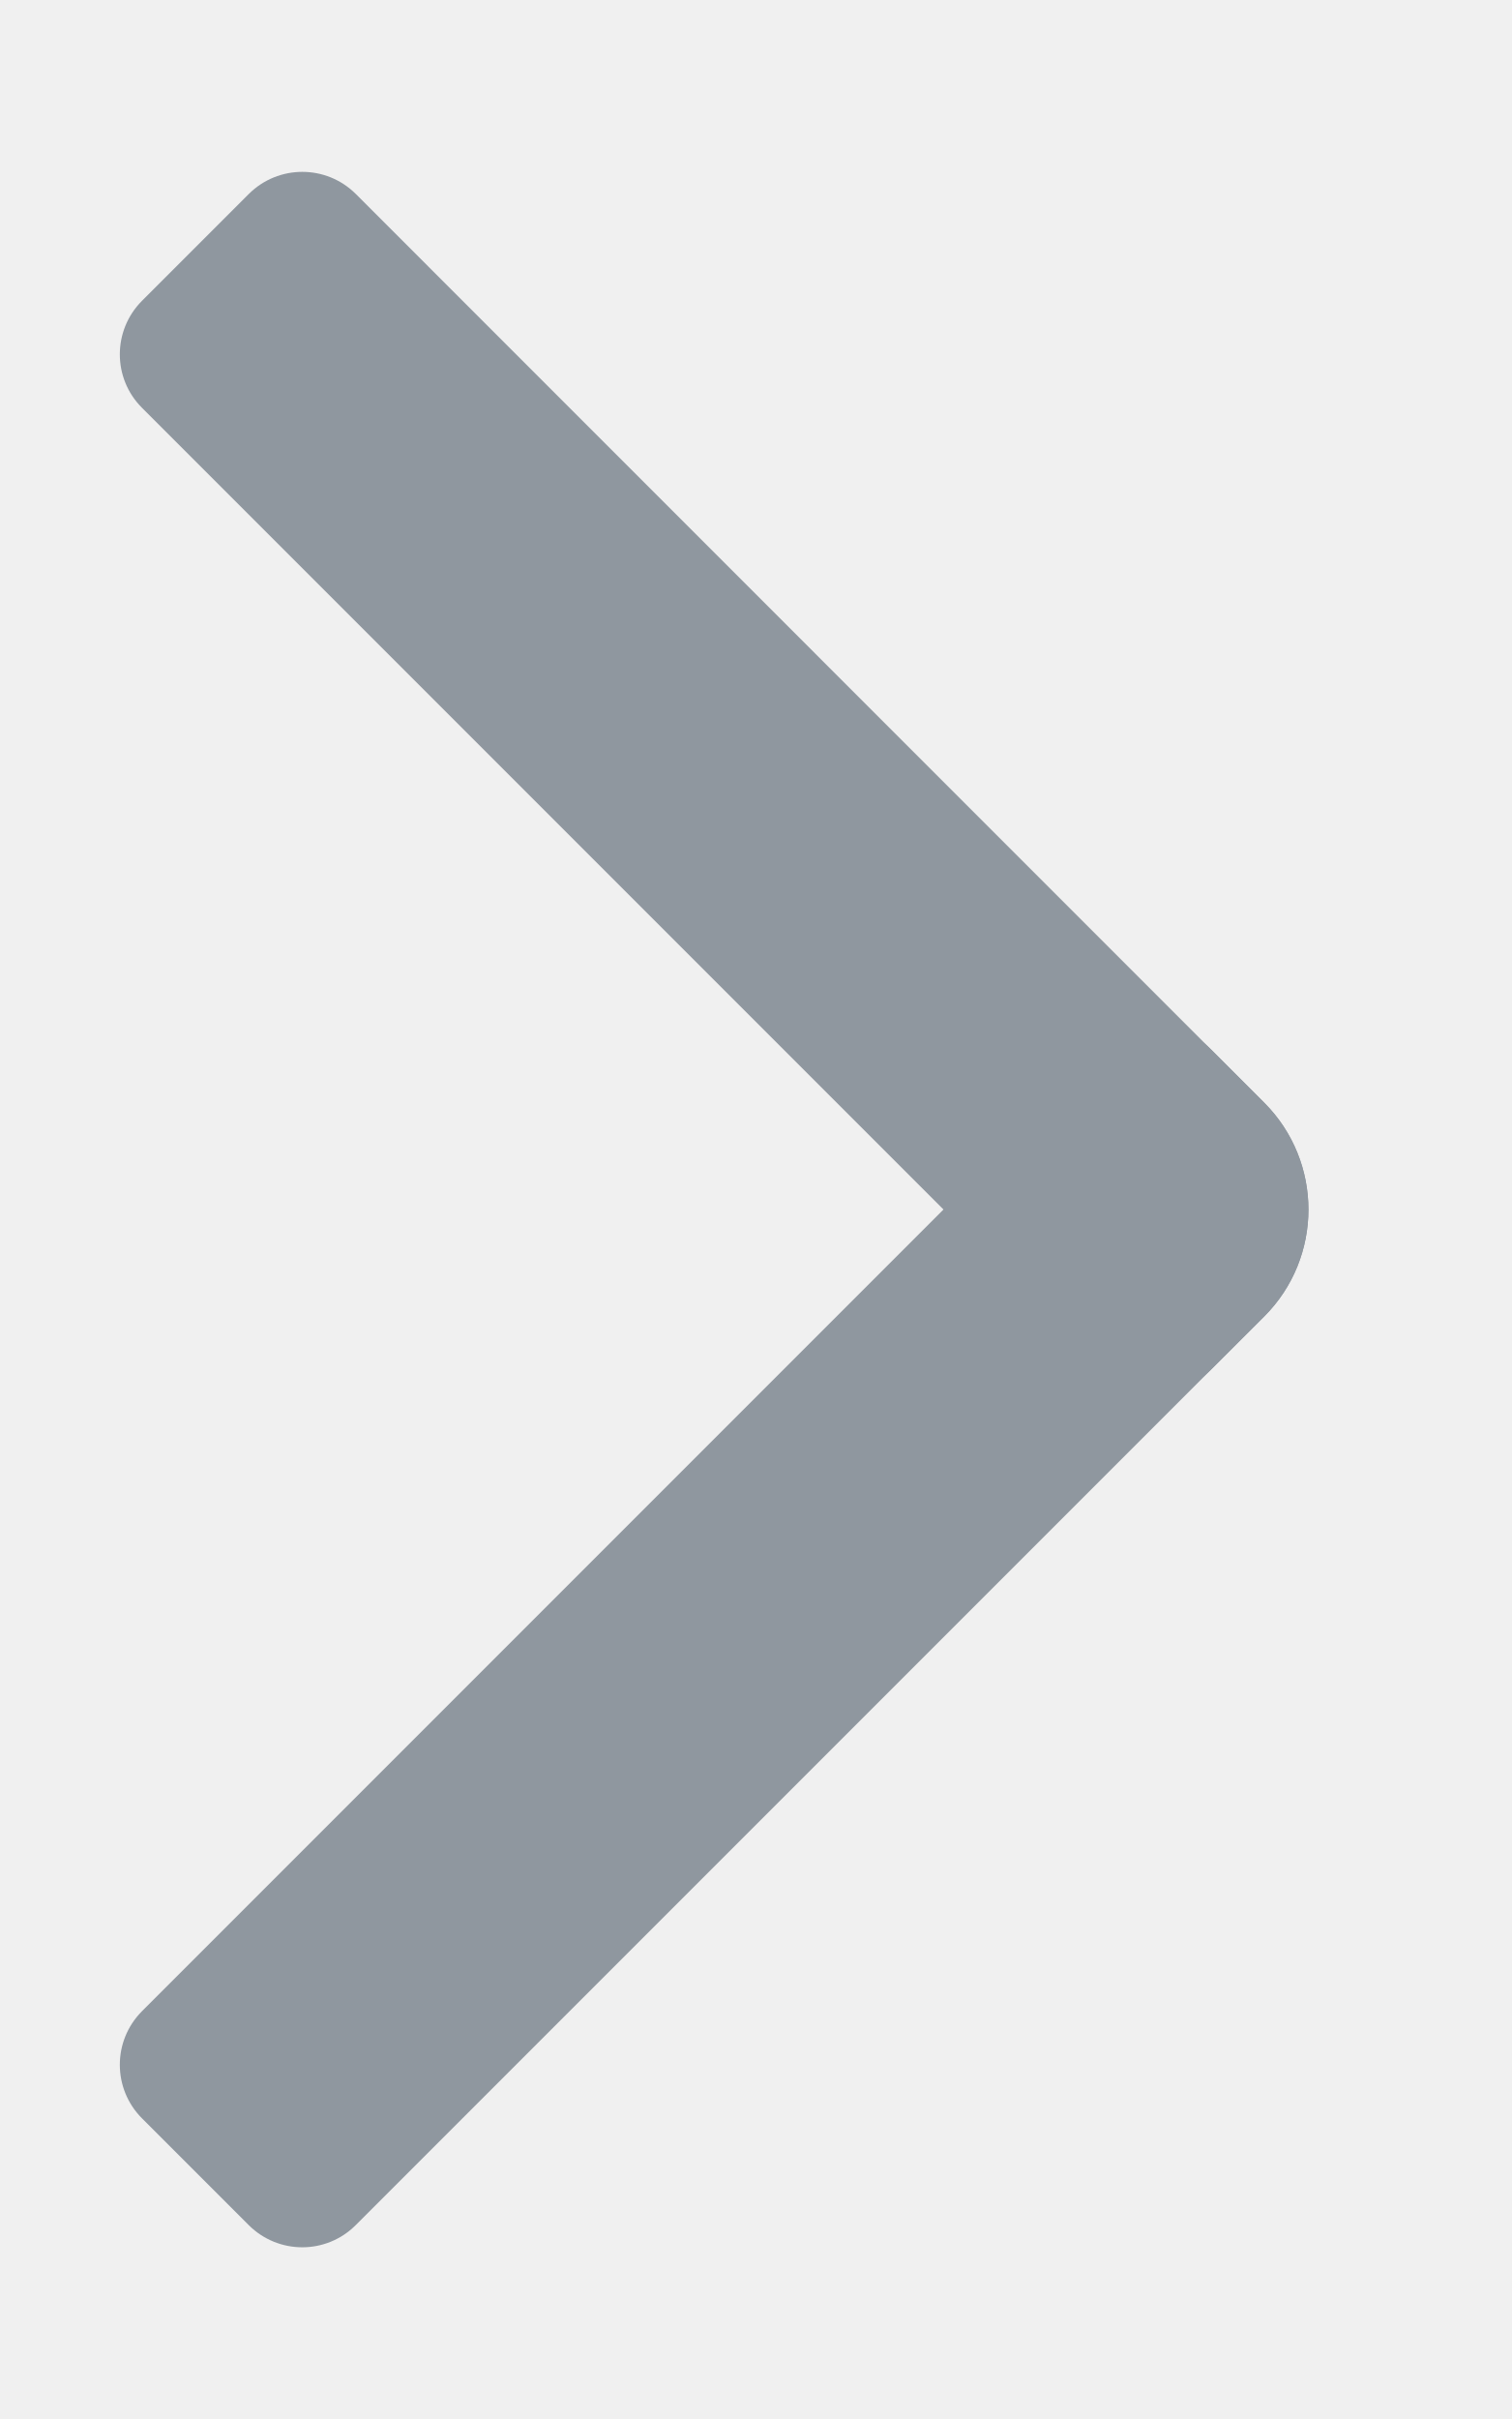
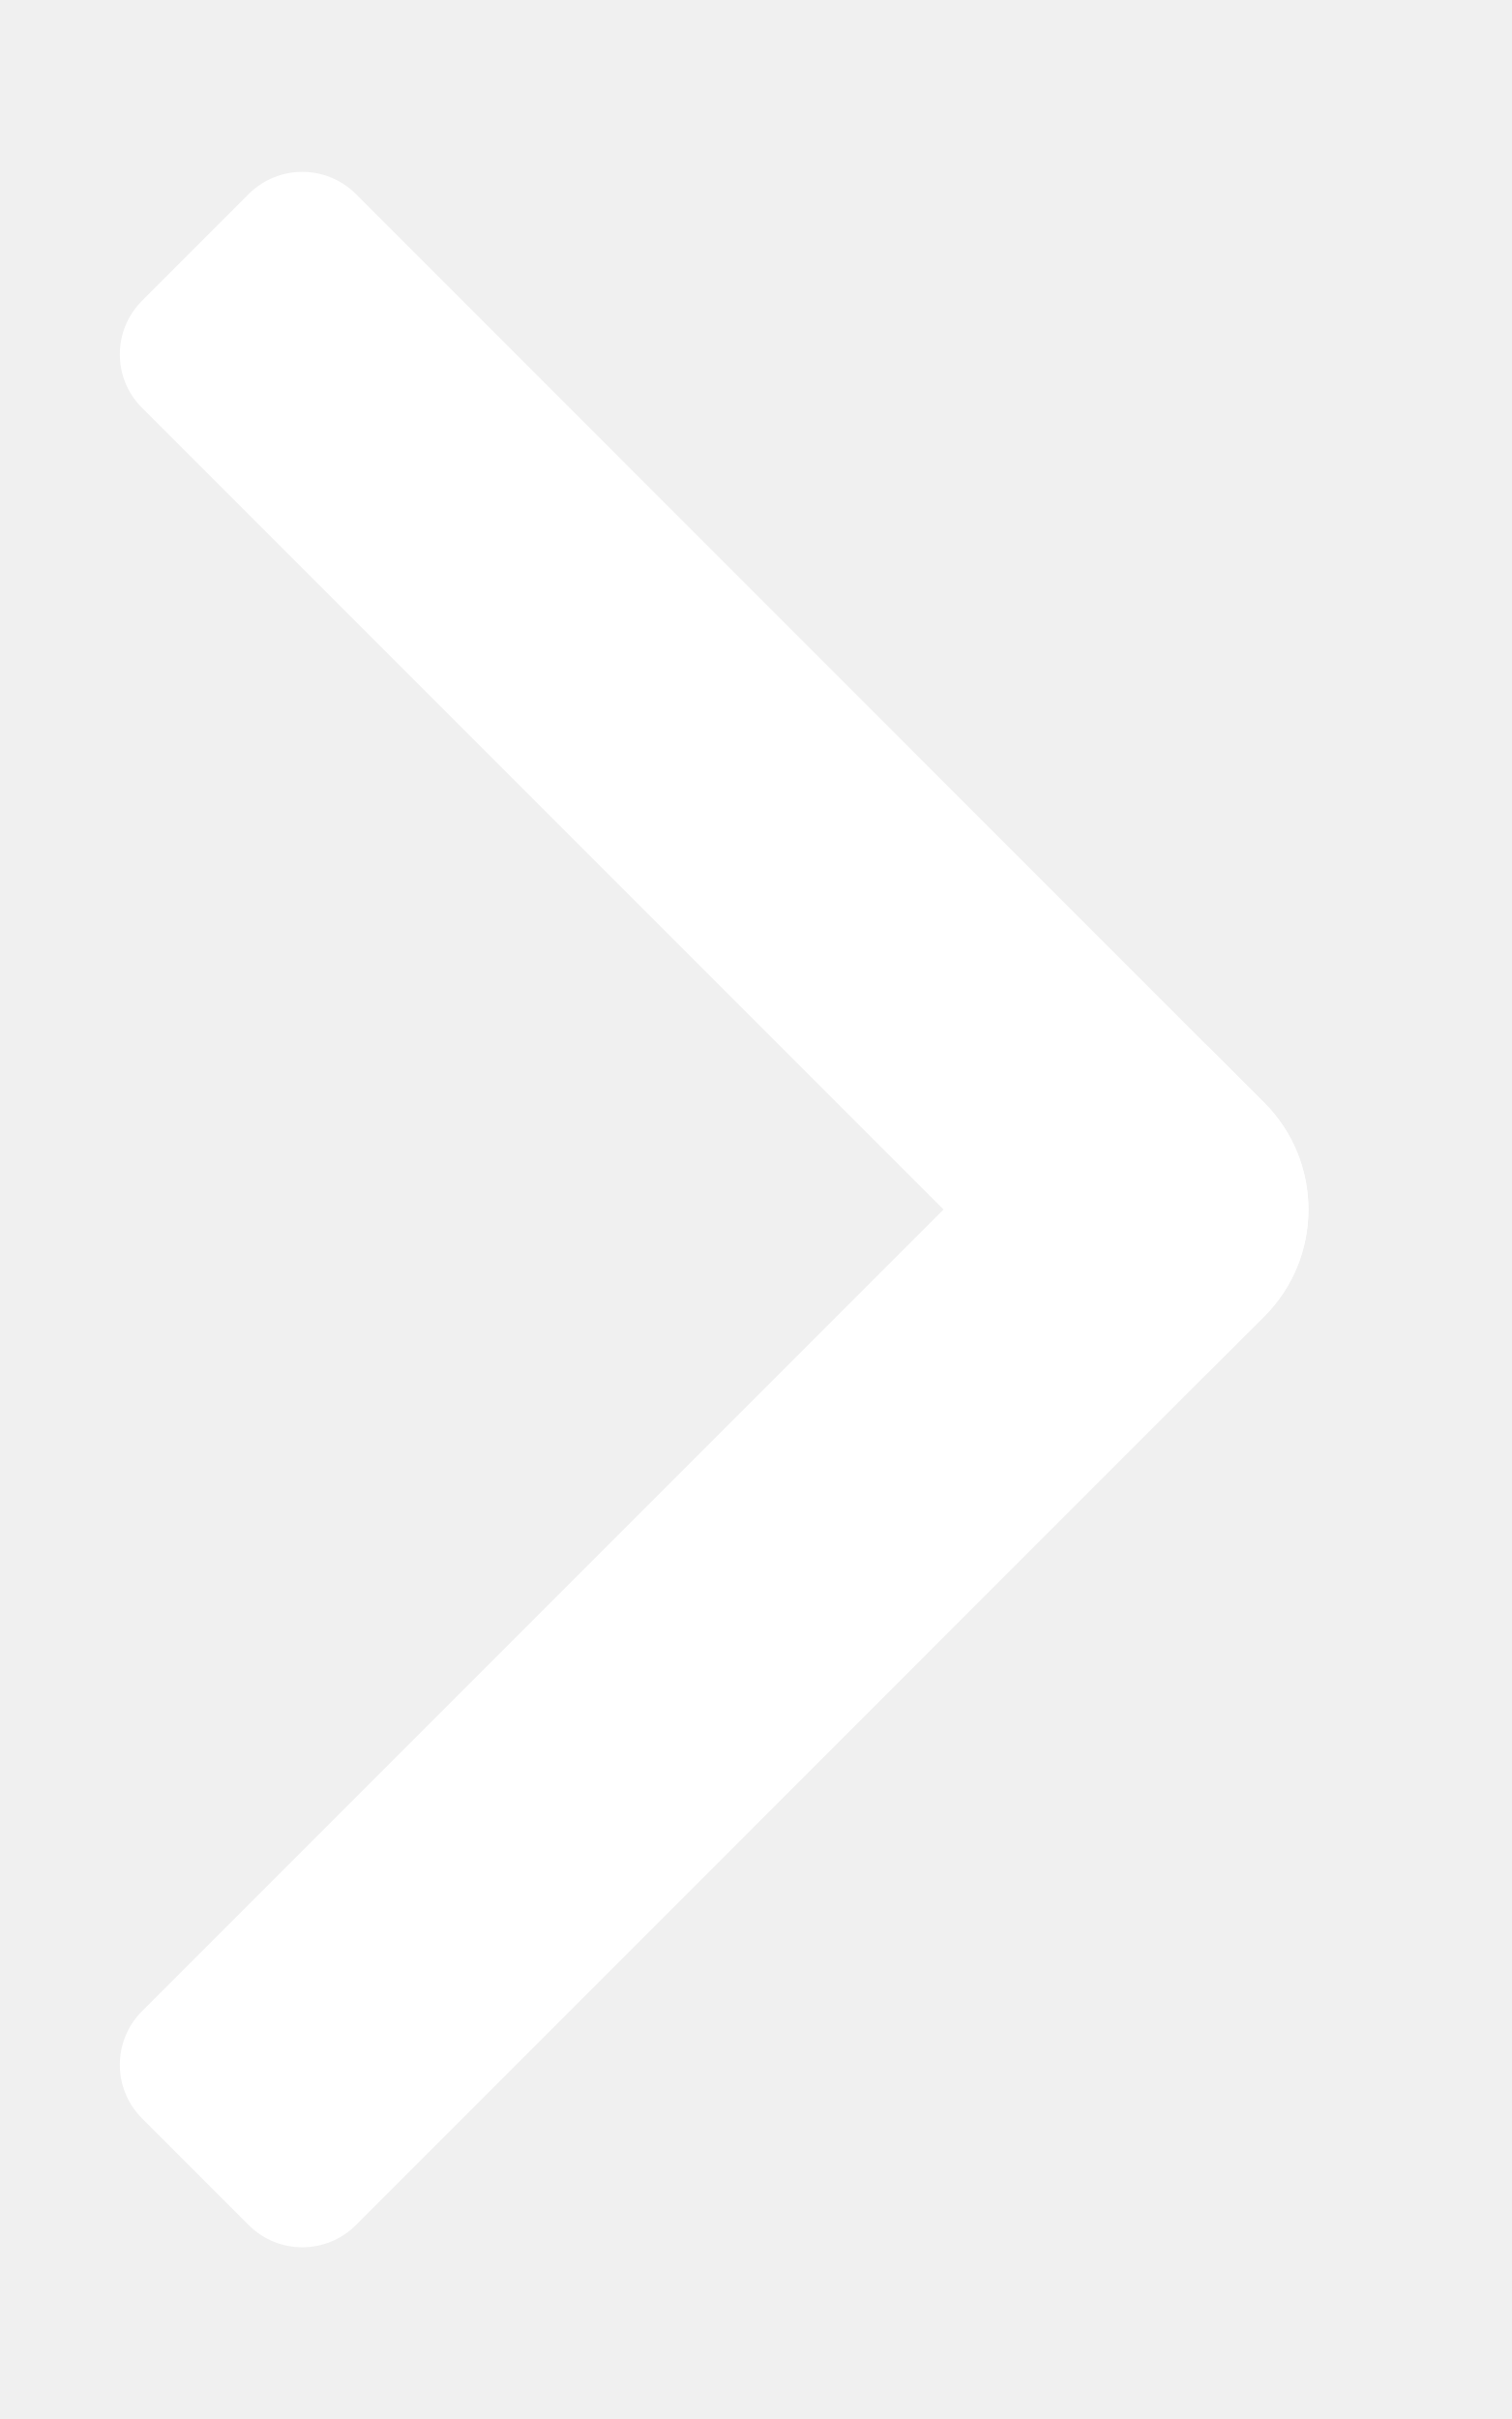
<svg xmlns="http://www.w3.org/2000/svg" width="10" height="16" viewBox="0 0 10 16" fill="none">
-   <mask id="mask0_959_21455" style="mask-type:alpha" maskUnits="userSpaceOnUse" x="0" y="0" width="10" height="16">
+   <mask id="mask0_1605_6700" style="mask-type:alpha" maskUnits="userSpaceOnUse" x="0" y="0" width="10" height="16">
    <rect width="10" height="16" fill="#D9D9D9" />
  </mask>
-   <g mask="url(#mask0_959_21455)">
-     <path d="M1.646 1.283C1.842 1.088 2.158 1.088 2.354 1.283L8.364 7.294C8.754 7.684 8.754 8.317 8.364 8.708L8.01 9.061C7.815 9.257 7.499 9.257 7.303 9.061L0.939 2.697C0.744 2.502 0.744 2.186 0.939 1.99L1.646 1.283Z" fill="#8F979F" />
-     <path d="M7.303 6.939C7.498 6.744 7.815 6.744 8.01 6.939L8.364 7.293C8.754 7.684 8.754 8.317 8.364 8.707L2.353 14.718C2.158 14.913 1.842 14.913 1.646 14.718L0.939 14.011C0.744 13.815 0.744 13.499 0.939 13.303L7.303 6.939Z" fill="#8F979F" />
+   <g mask="url(#mask0_1605_6700)">
+     <path d="M1.646 1.283C1.842 1.088 2.158 1.088 2.354 1.283L8.364 7.294C8.754 7.684 8.754 8.317 8.364 8.708L8.01 9.061C7.815 9.257 7.499 9.257 7.303 9.061L0.939 2.697C0.744 2.502 0.744 2.186 0.939 1.99L1.646 1.283Z" fill="white" />
+     <path d="M7.303 6.939C7.499 6.744 7.815 6.744 8.01 6.939L8.364 7.293C8.754 7.684 8.754 8.317 8.364 8.707L2.354 14.718C2.158 14.913 1.842 14.913 1.646 14.718L0.939 14.011C0.744 13.815 0.744 13.499 0.939 13.303L7.303 6.939Z" fill="white" />
  </g>
</svg>
